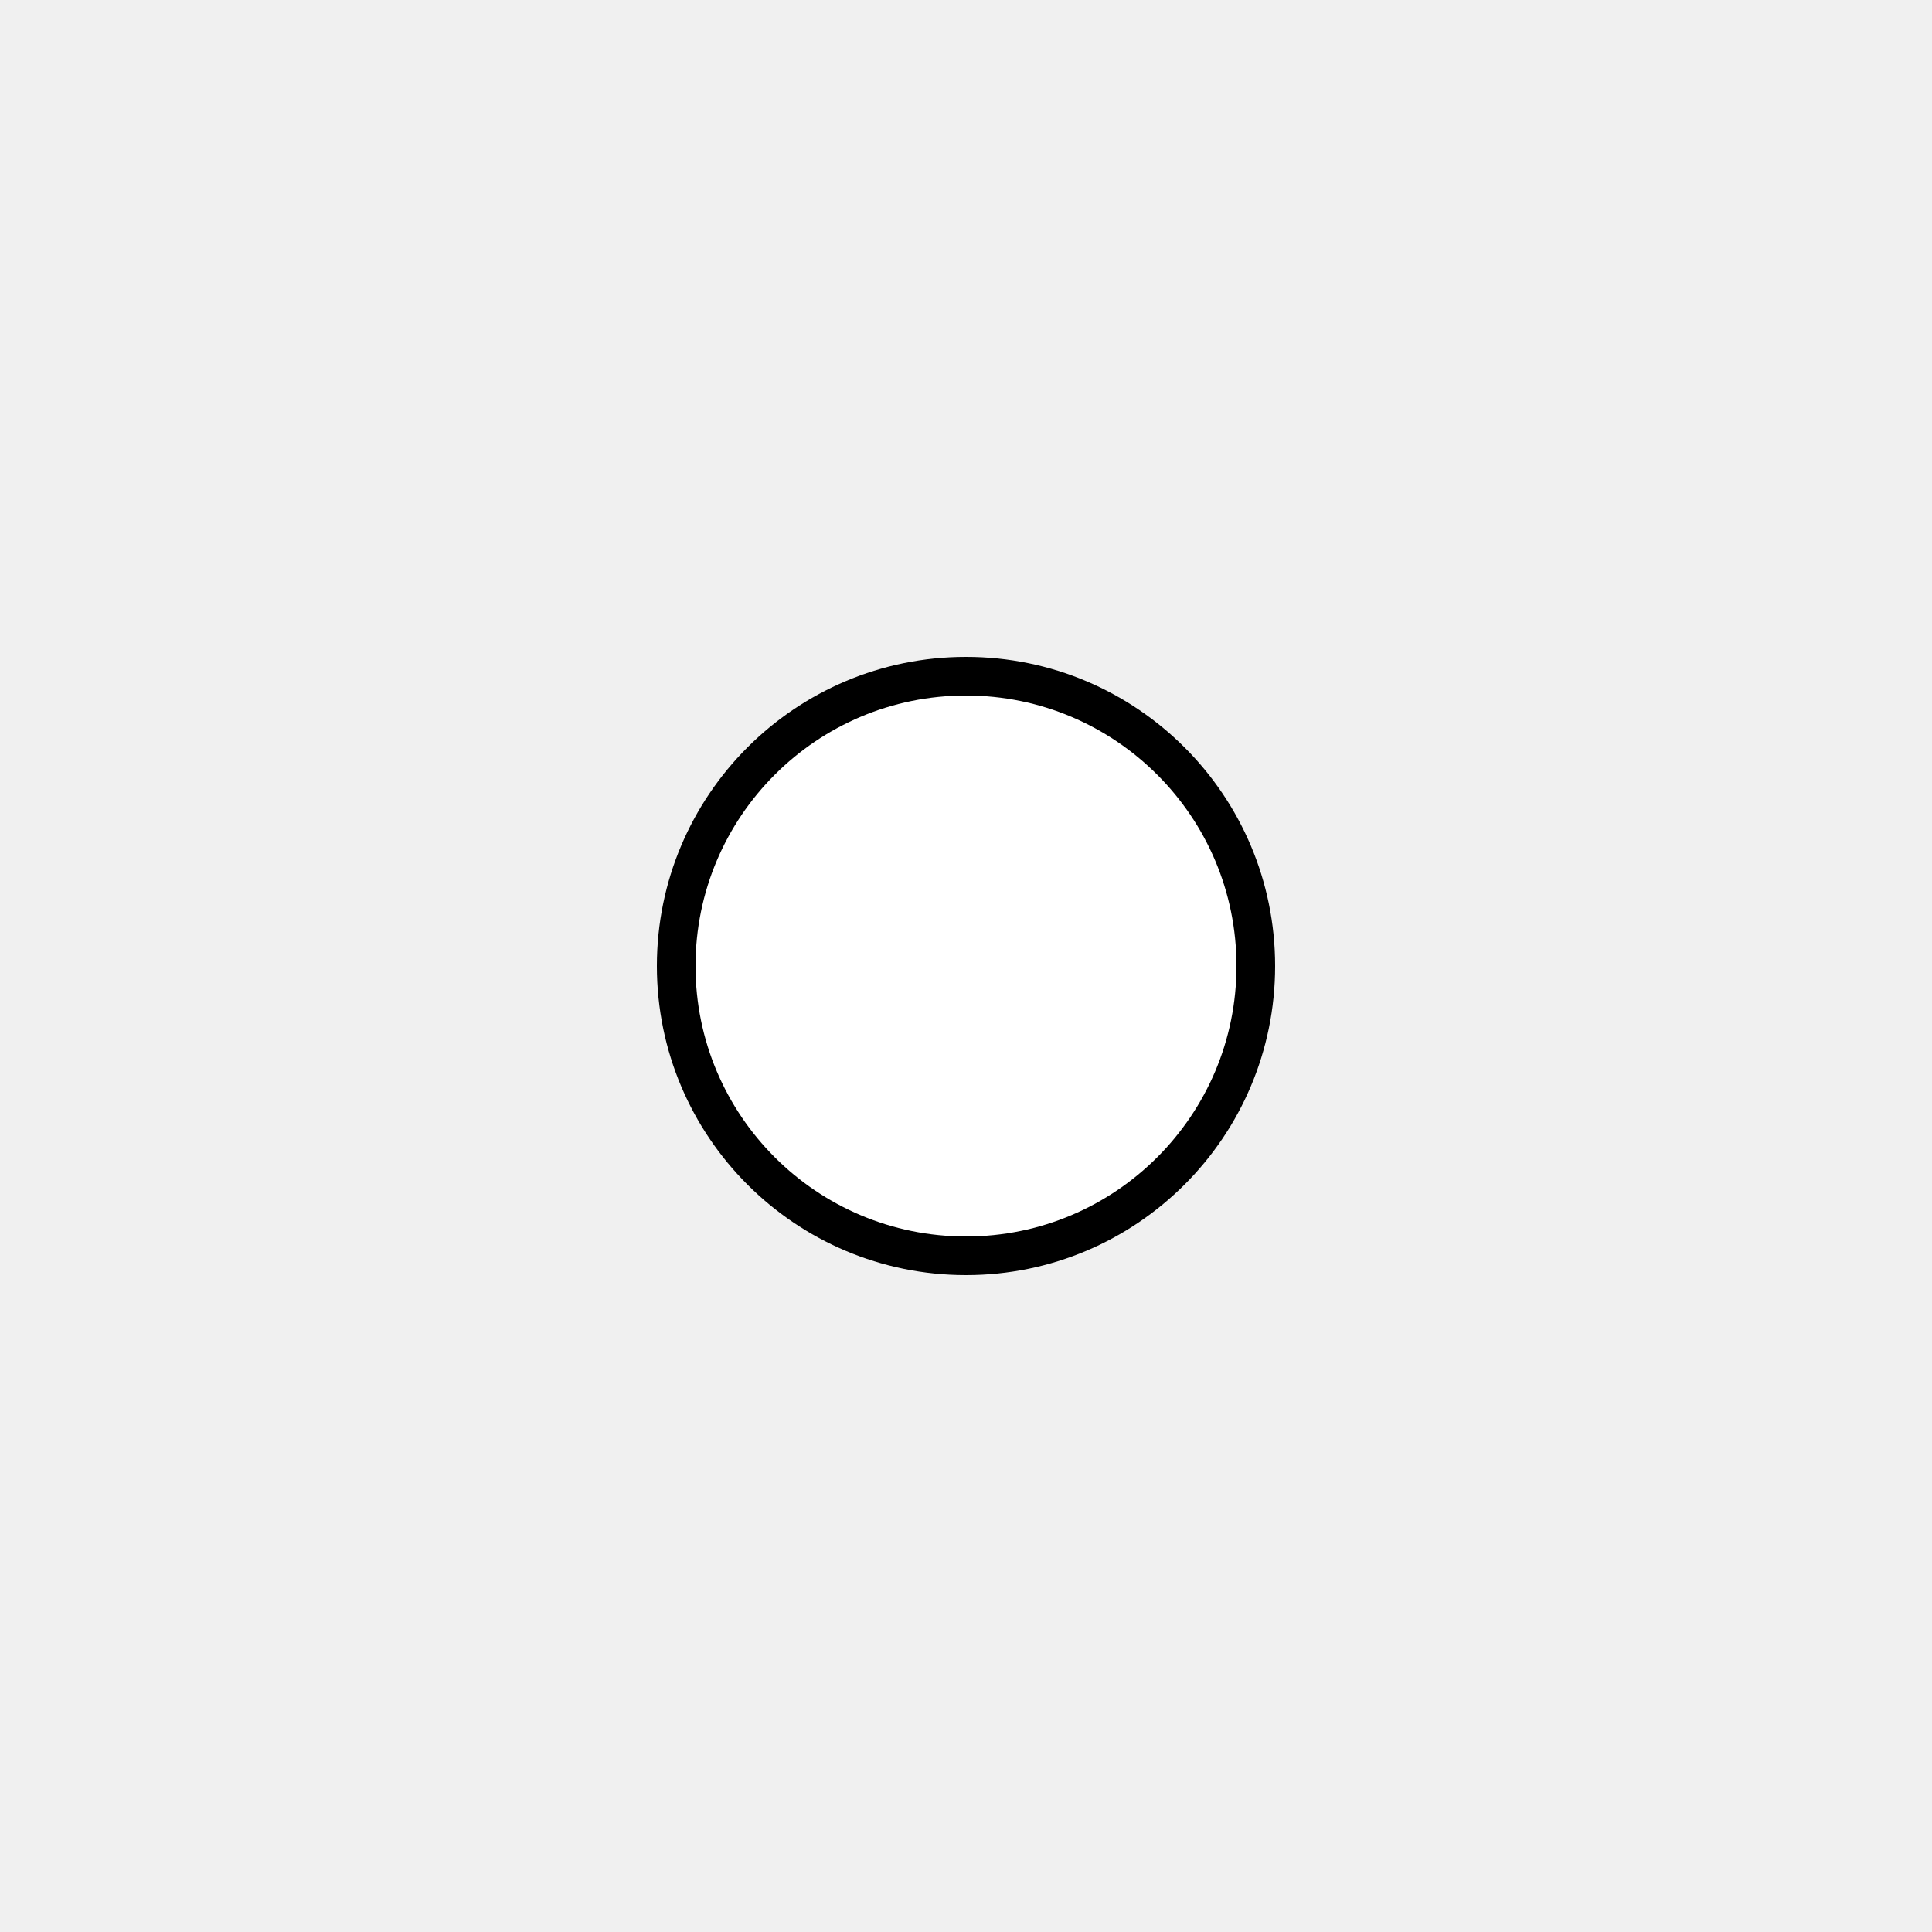
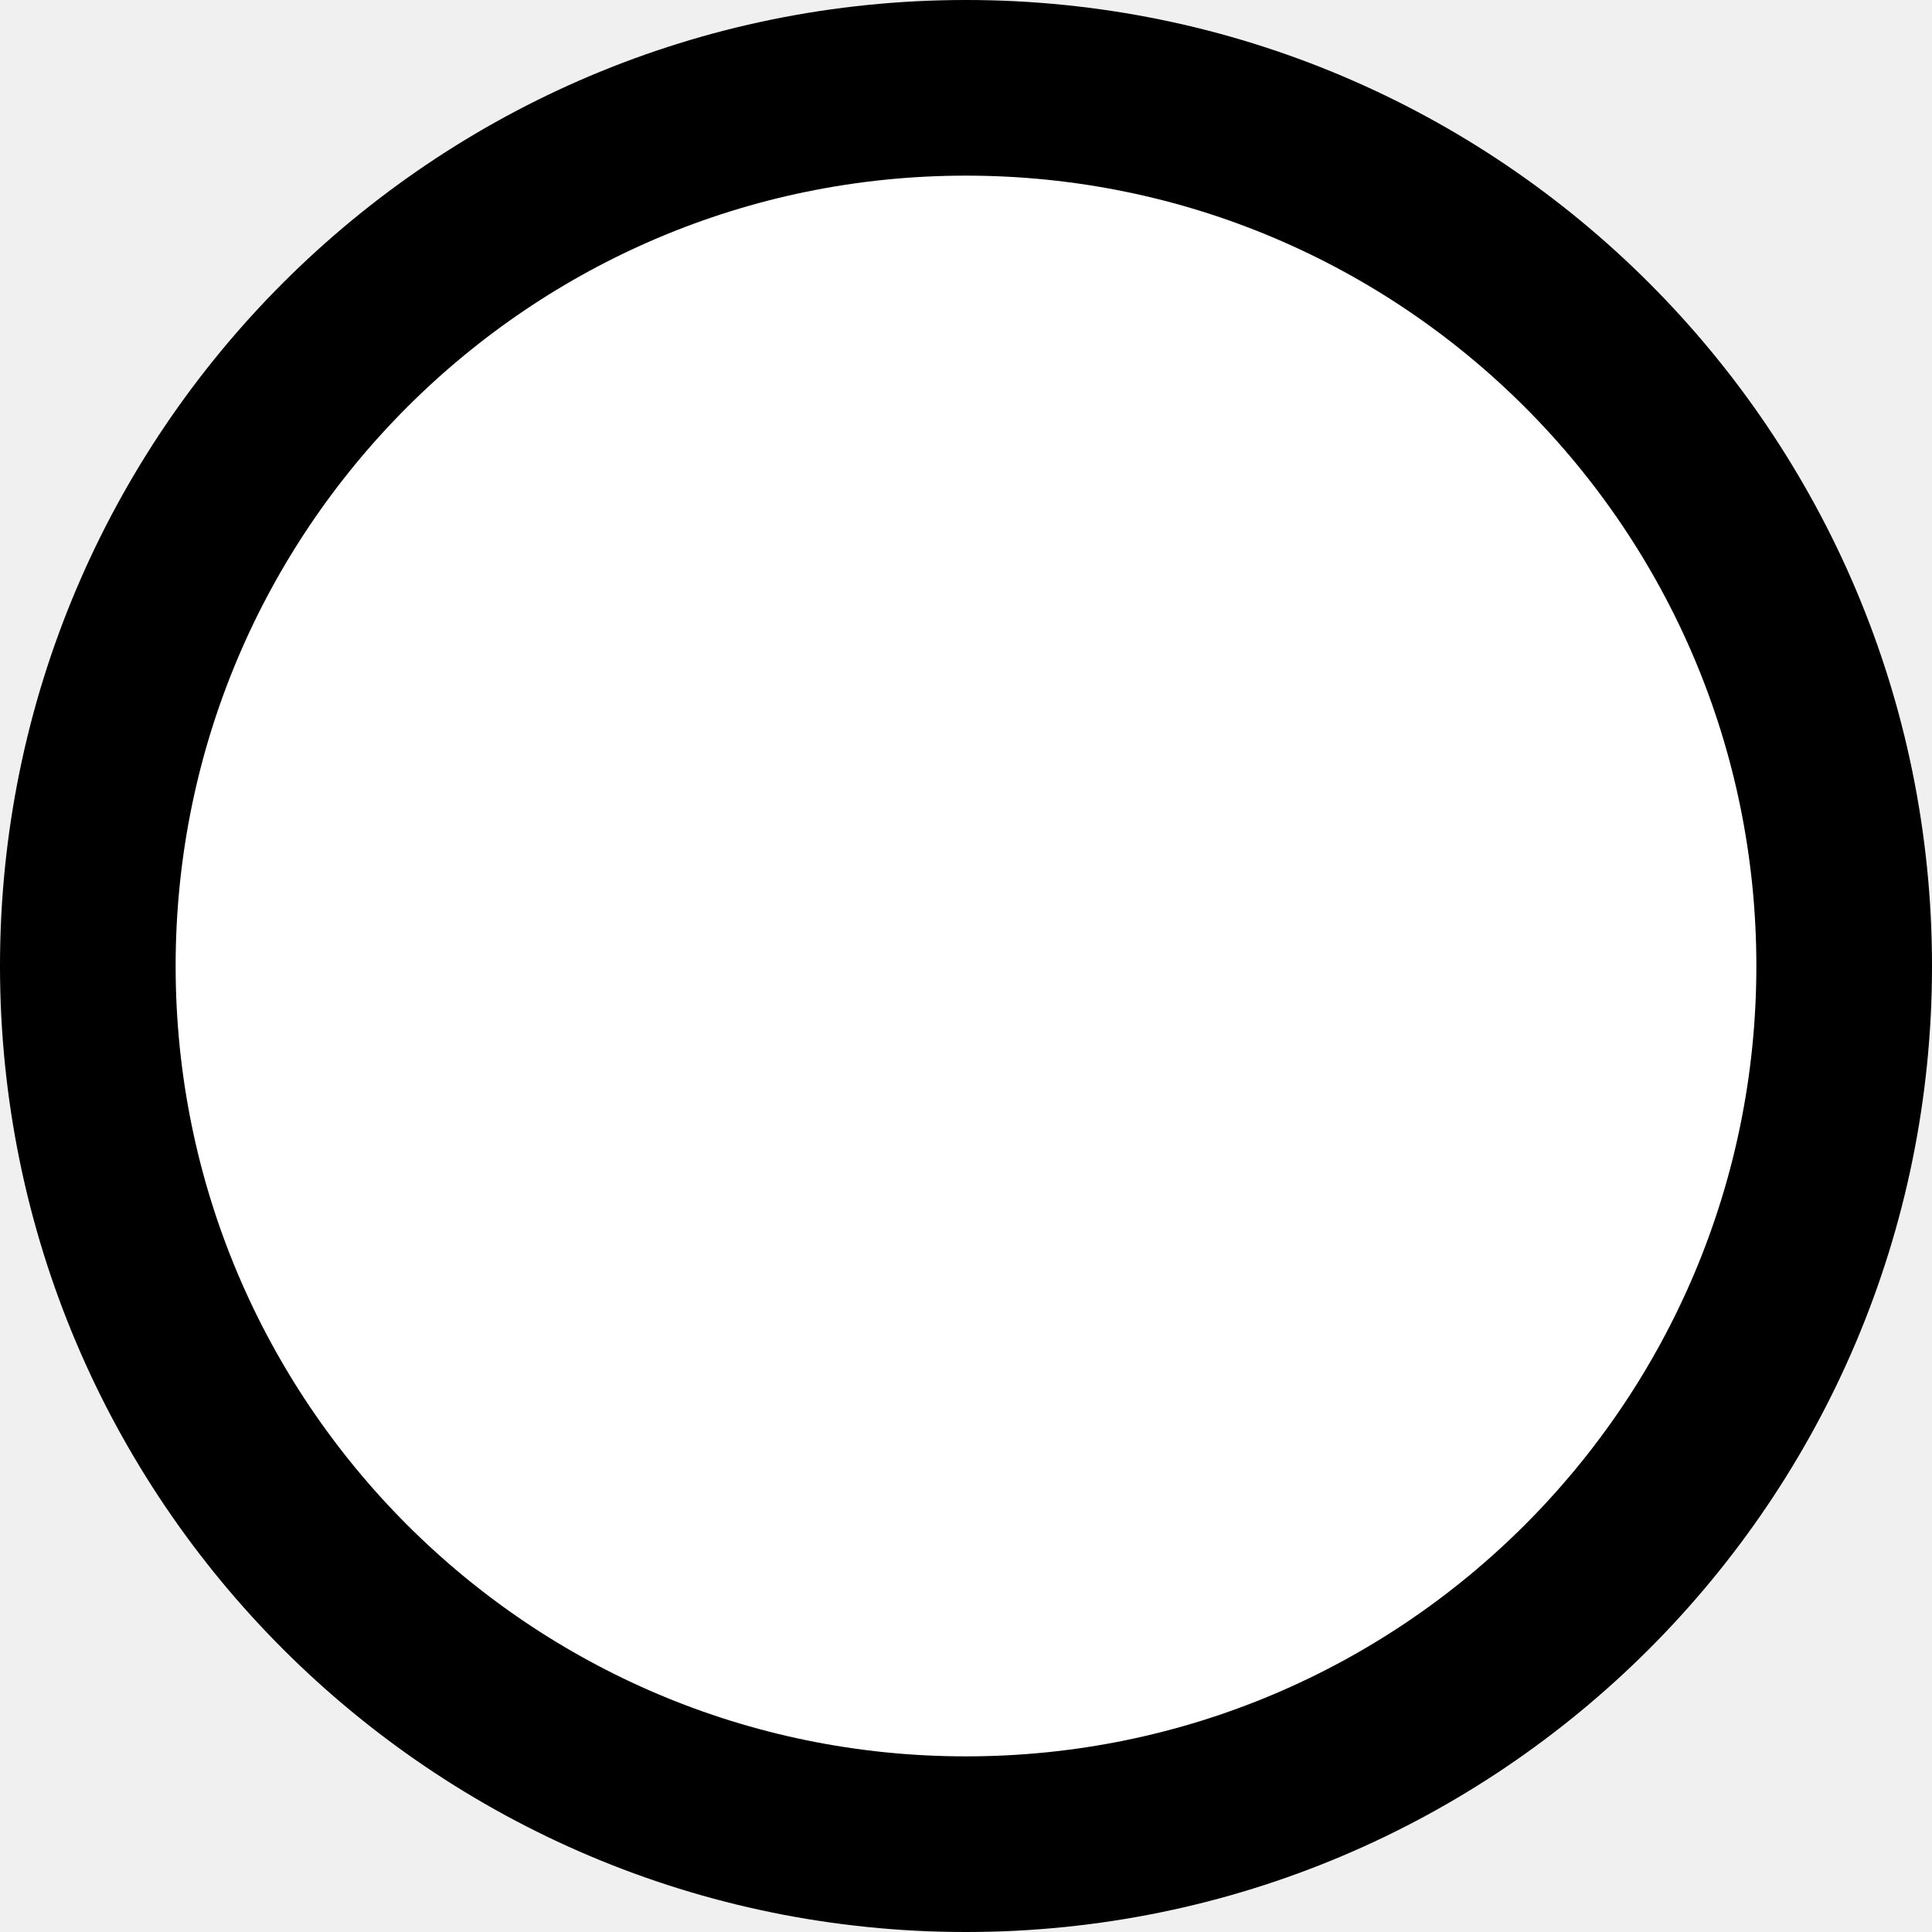
- <svg xmlns="http://www.w3.org/2000/svg" width="100px" height="100px" viewBox="0 0 100 100" id="api well symbol 2 - Permitted Well Location">
+ <svg xmlns="http://www.w3.org/2000/svg" width="100px" height="100px" viewBox="0 0 22 22" id="api well symbol 2 - Permitted Well Location">
  <g opacity="1.0">
-     <circle style="fill:white; stroke:black; stroke-width:2; stroke-opacity:1" cx="50" cy="50" r="15" />
+     <circle style="fill:white; stroke:black; stroke-width:2; stroke-opacity:1" cx="11" cy="11" r="10" />
  </g>
</svg>
